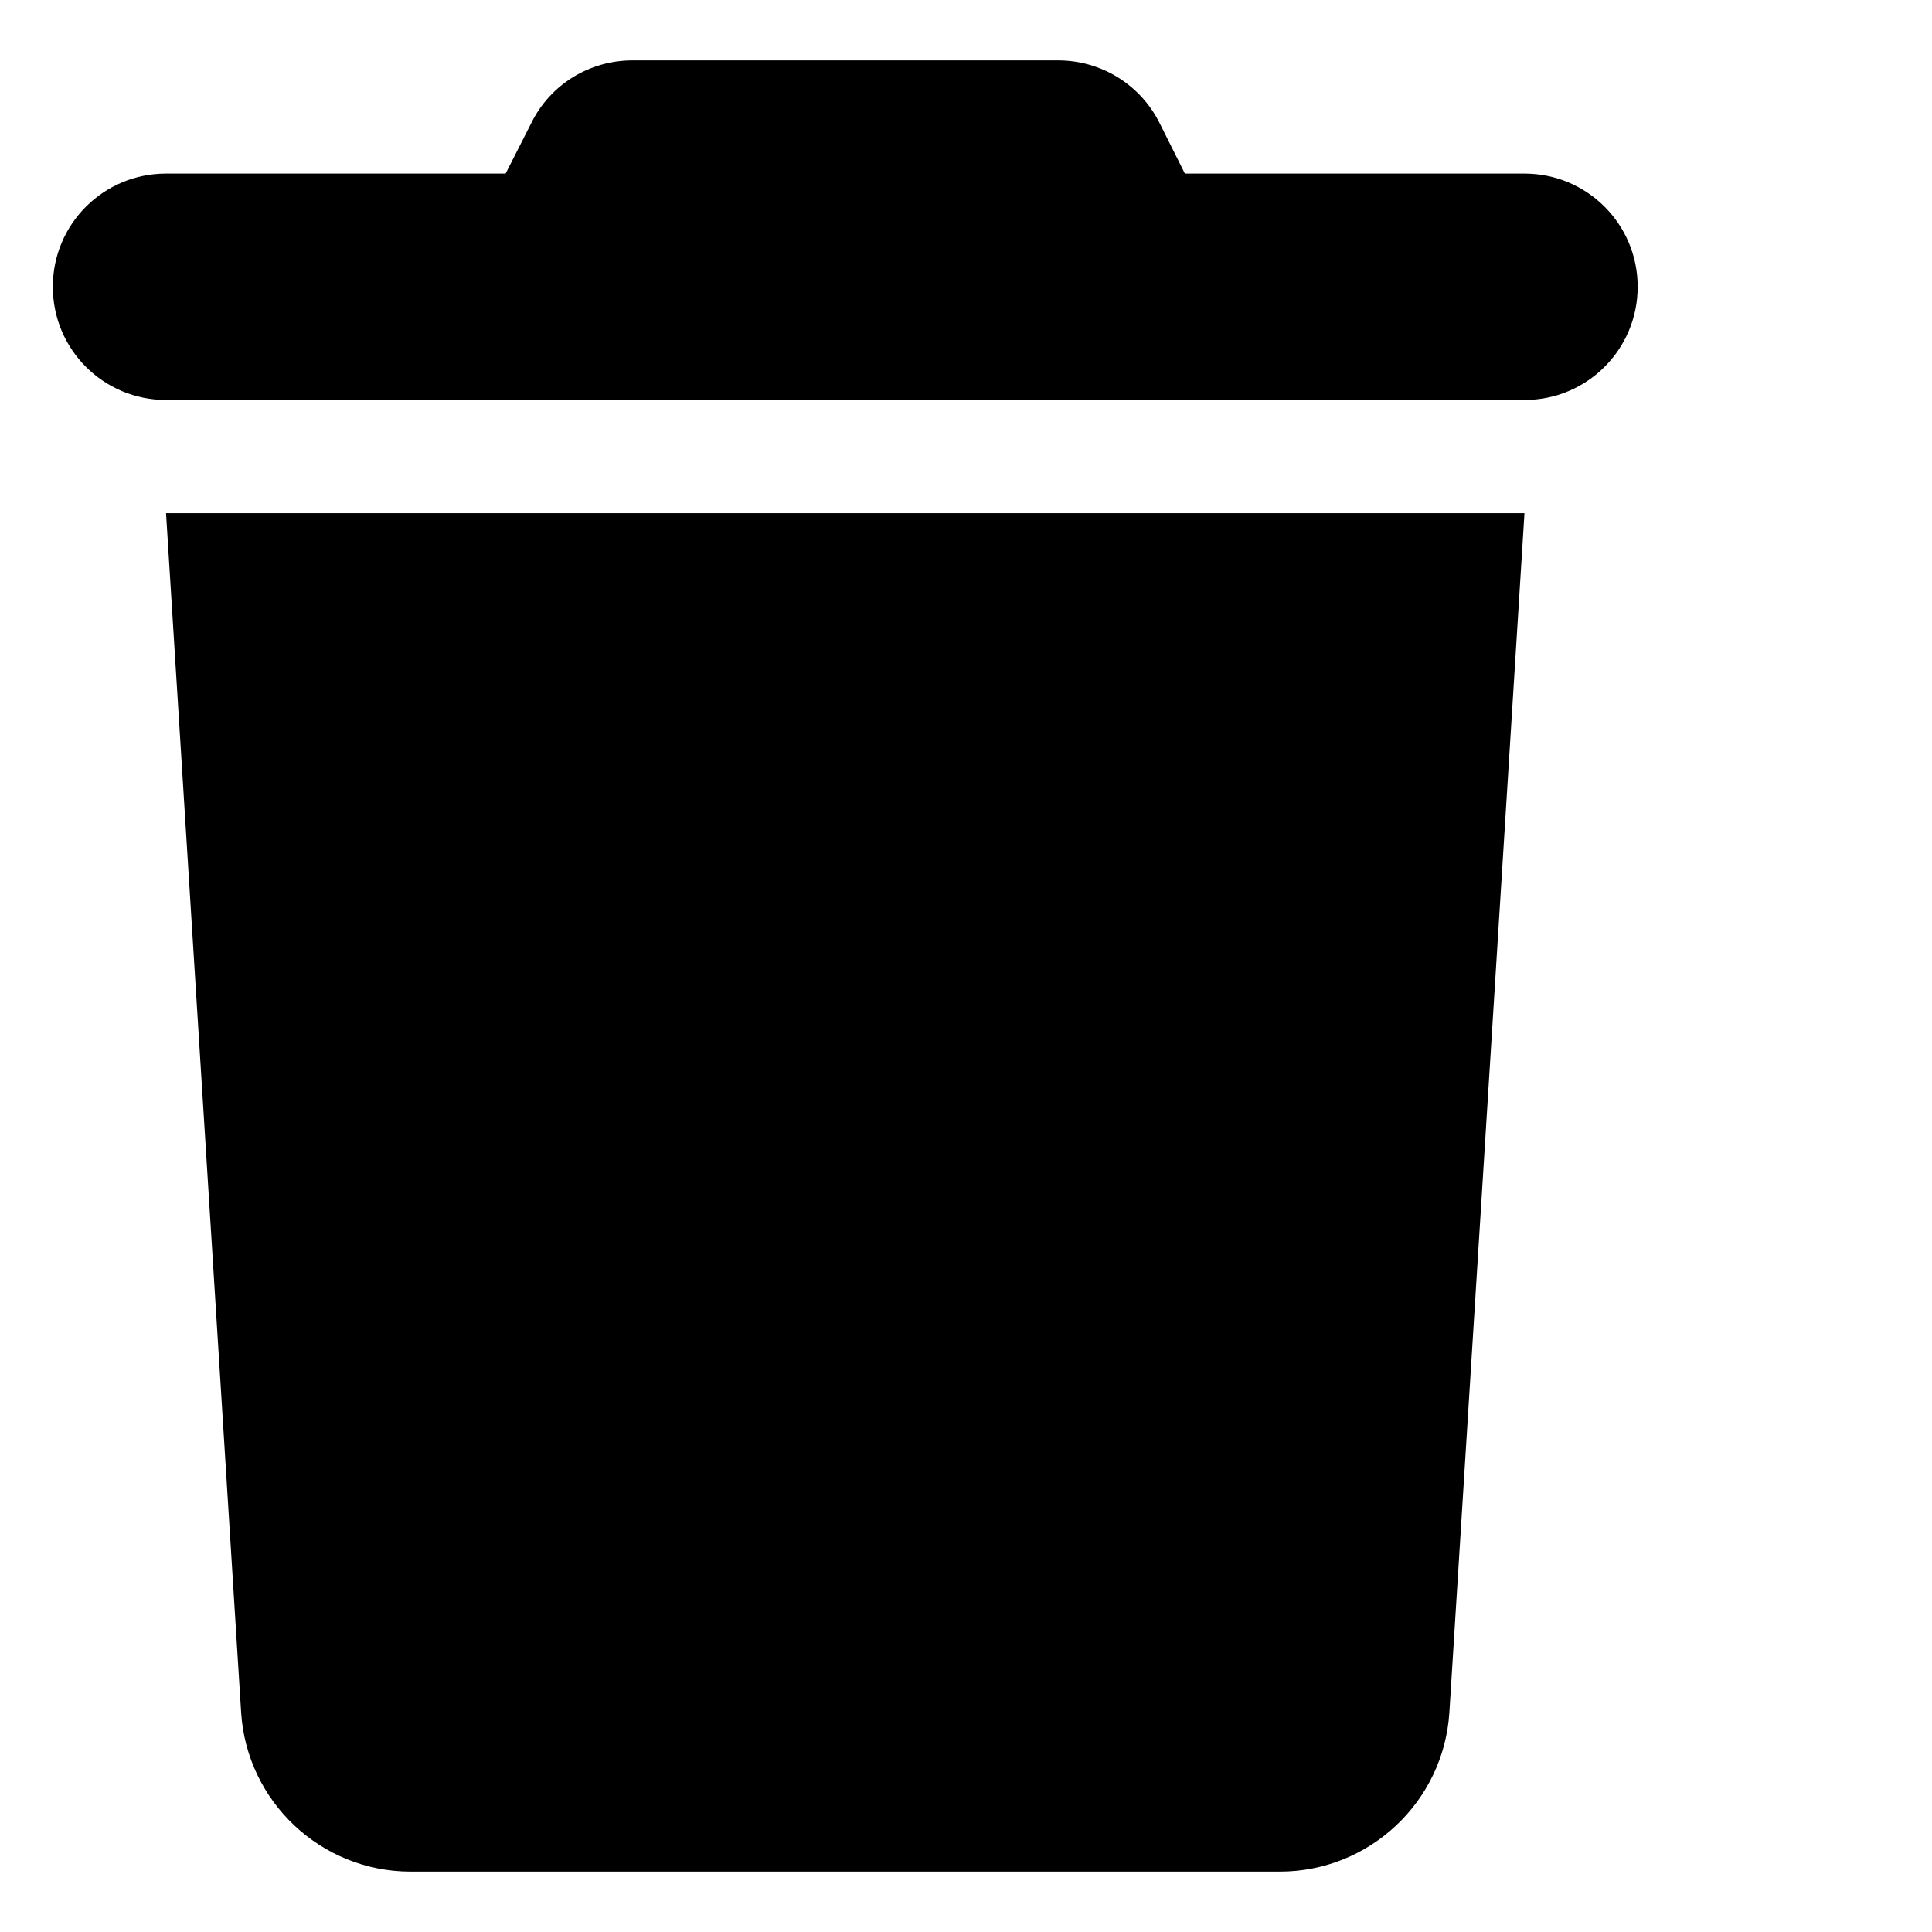
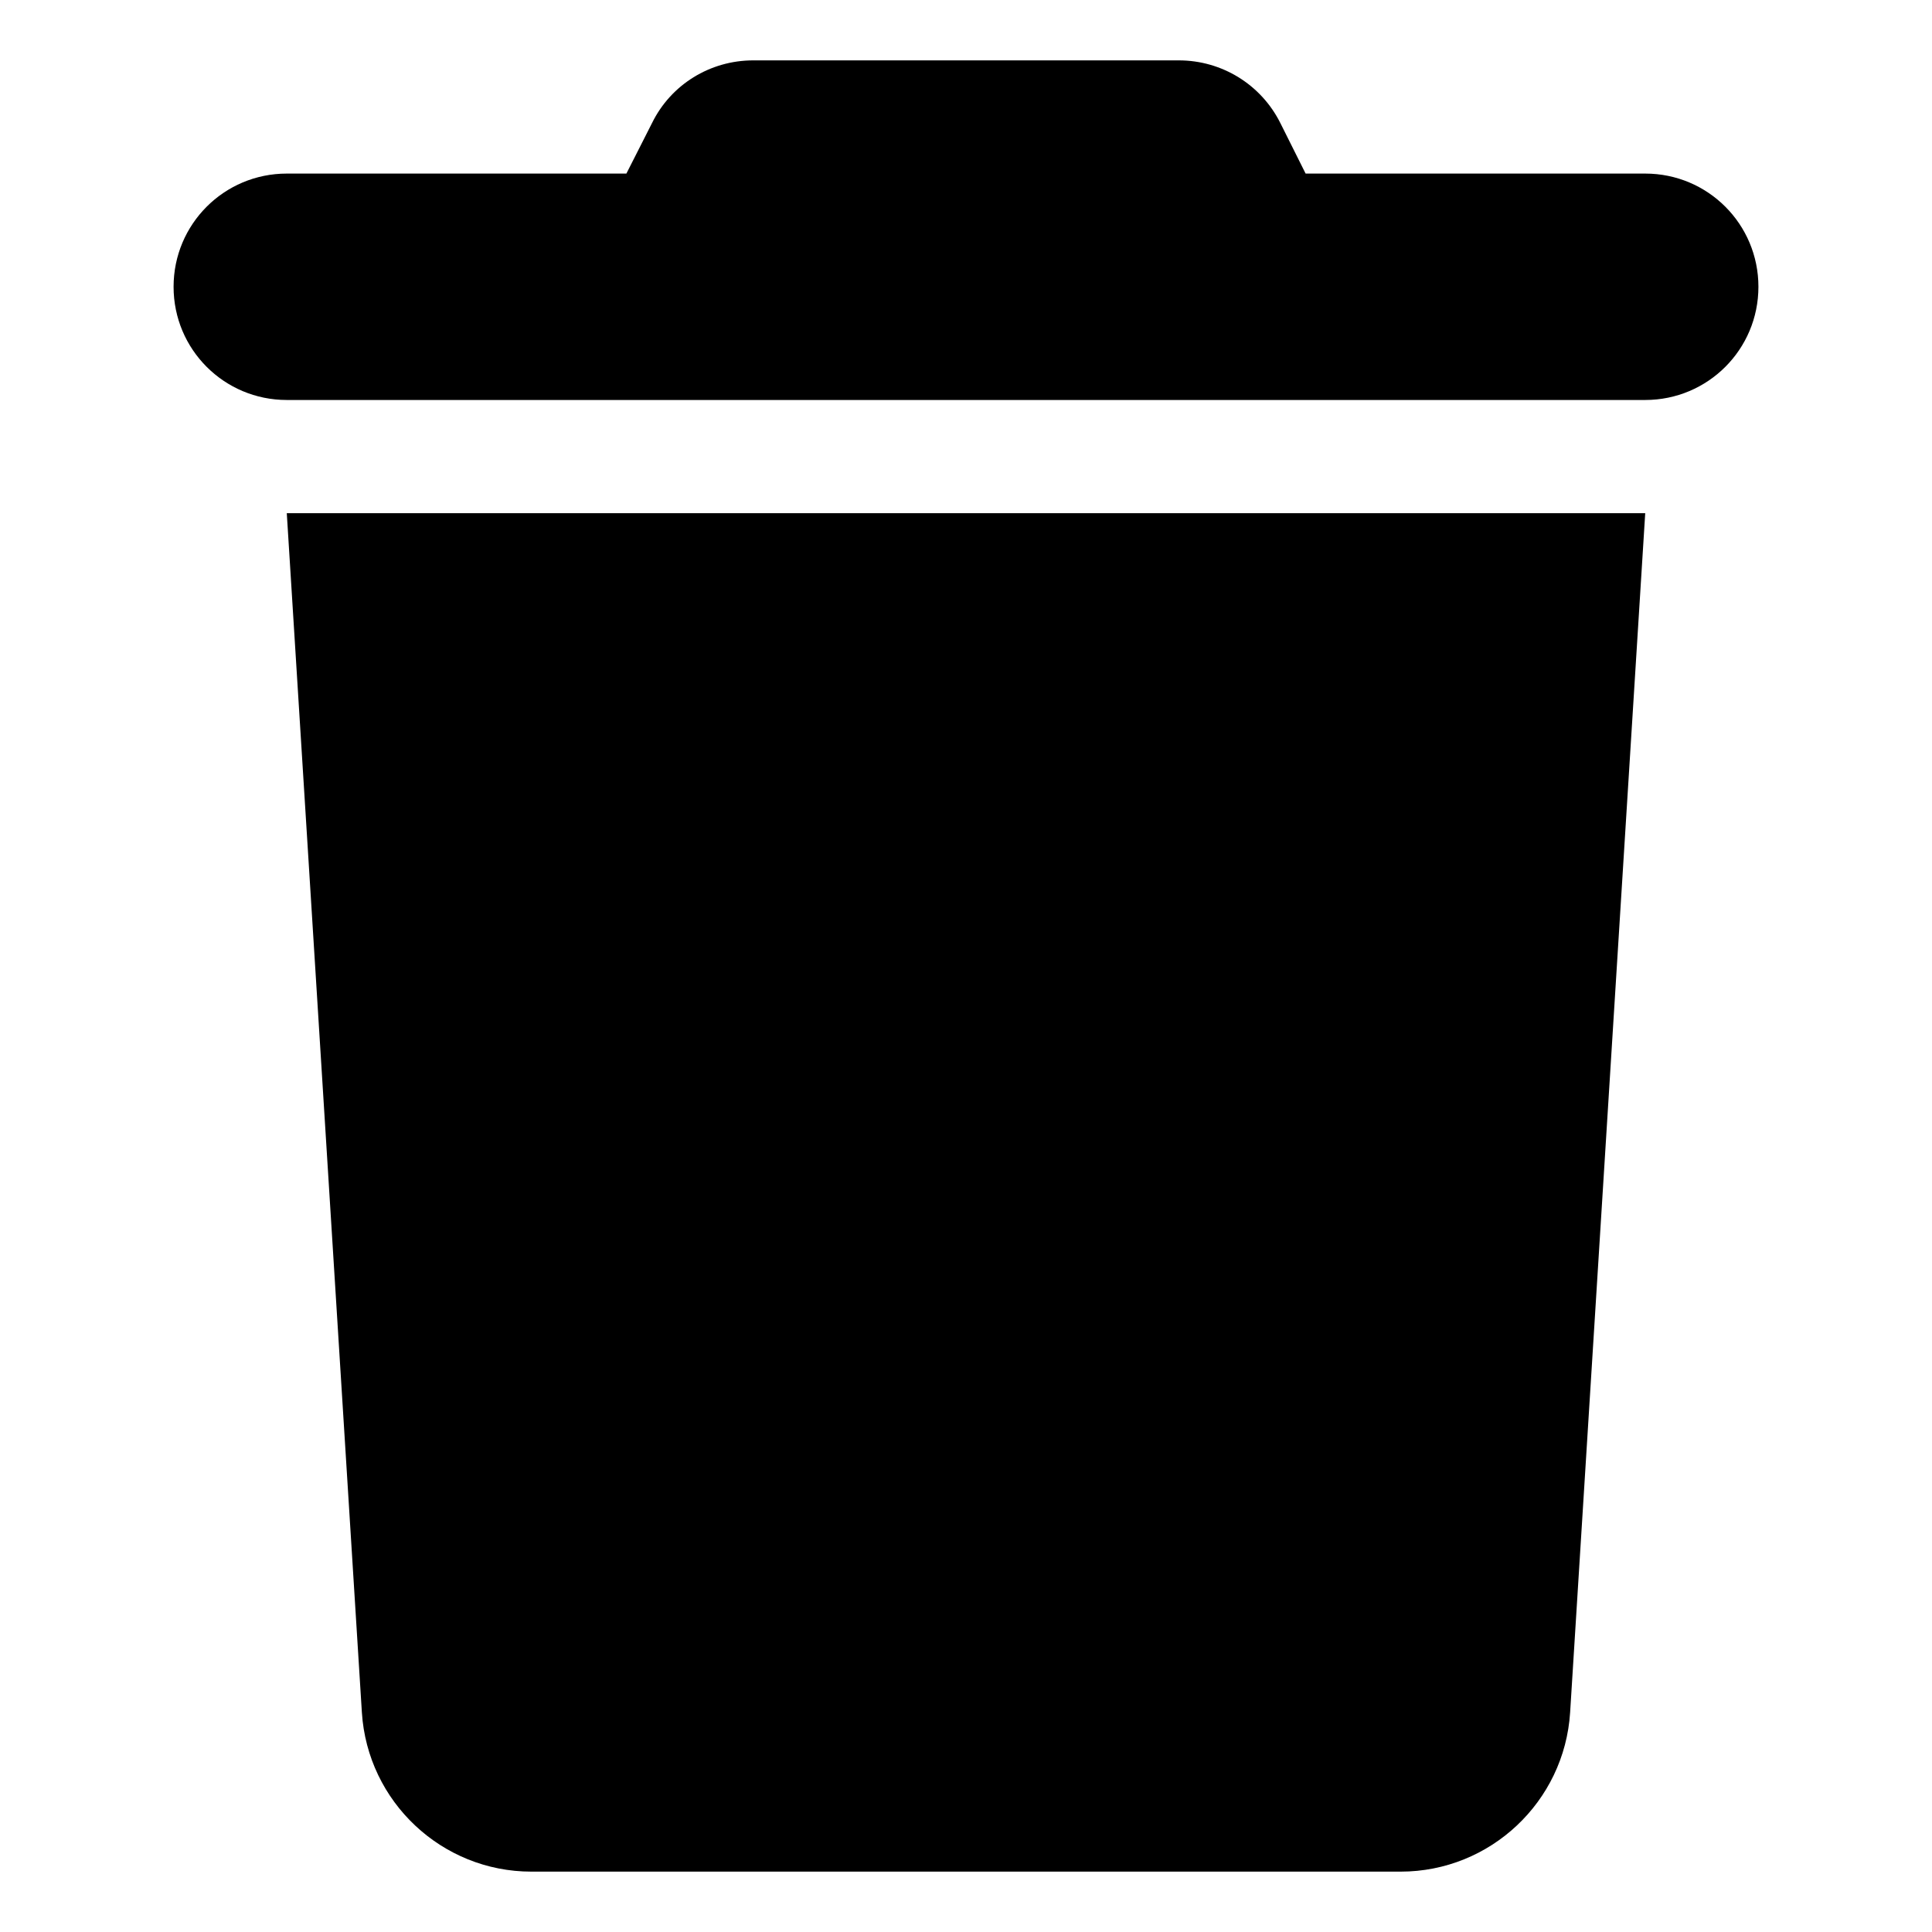
<svg xmlns="http://www.w3.org/2000/svg" viewBox="0 0 512 512">
-   <path d="M140.8,32.6L134,46H44c-16.6,0-30,13.4-30,30s13.4,30,30,30h360c16.6,0,30-13.4,30-30s-13.4-30-30-30h-90l-6.7-13.4 C302.2,22.4,291.8,16,280.4,16H167.6C156.2,16,145.8,22.4,140.8,32.6z M404,136H44l19.9,317.8c1.5,23.7,21.2,42.2,44.9,42.2h230.4 c23.7,0,43.4-18.5,44.9-42.2L404,136z" />
+   <path d="M172.8,32.6L166,46H76c-16.6,0-30,13.4-30,30s13.4,30,30,30h360c16.6,0,30-13.4,30-30s-13.4-30-30-30h-90l-6.7-13.4 C334.2,22.4,323.8,16,312.4,16H199.6C188.2,16,177.8,22.4,172.8,32.6z M436,136H76l19.9,317.8c1.5,23.7,21.2,42.2,44.9,42.2h230.4 c23.7,0,43.4-18.5,44.9-42.2L436,136z" />
</svg>
